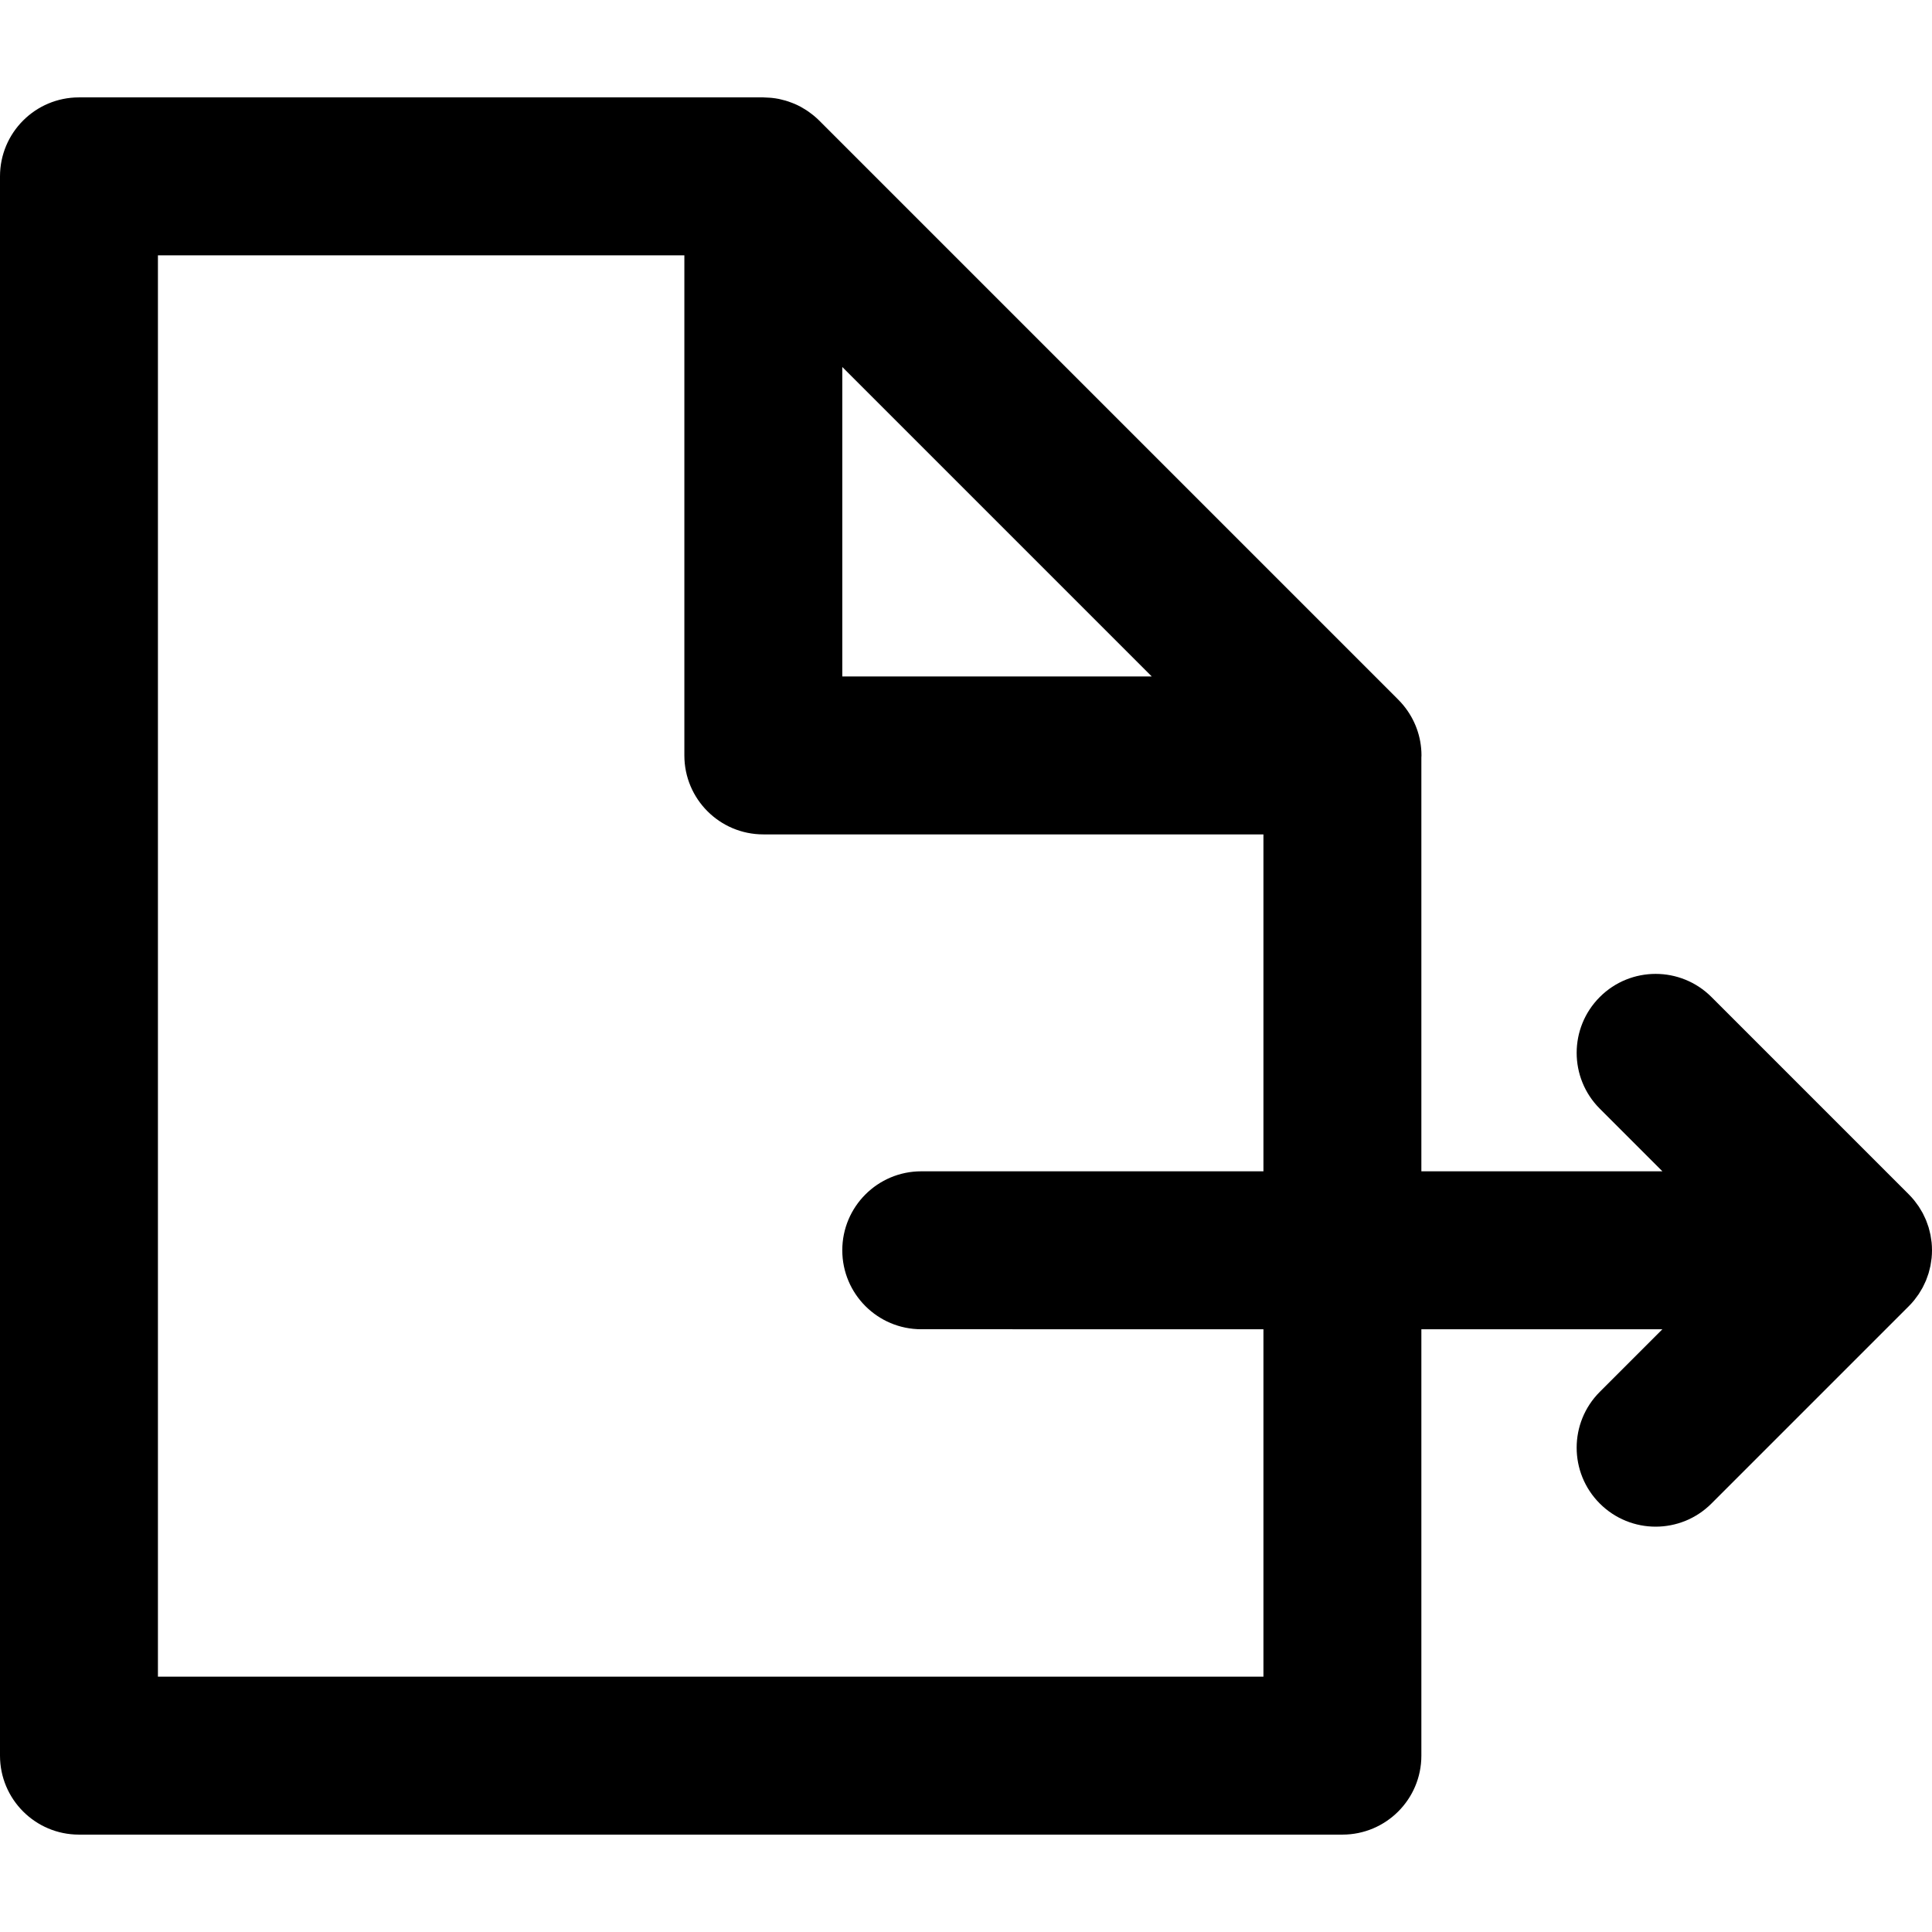
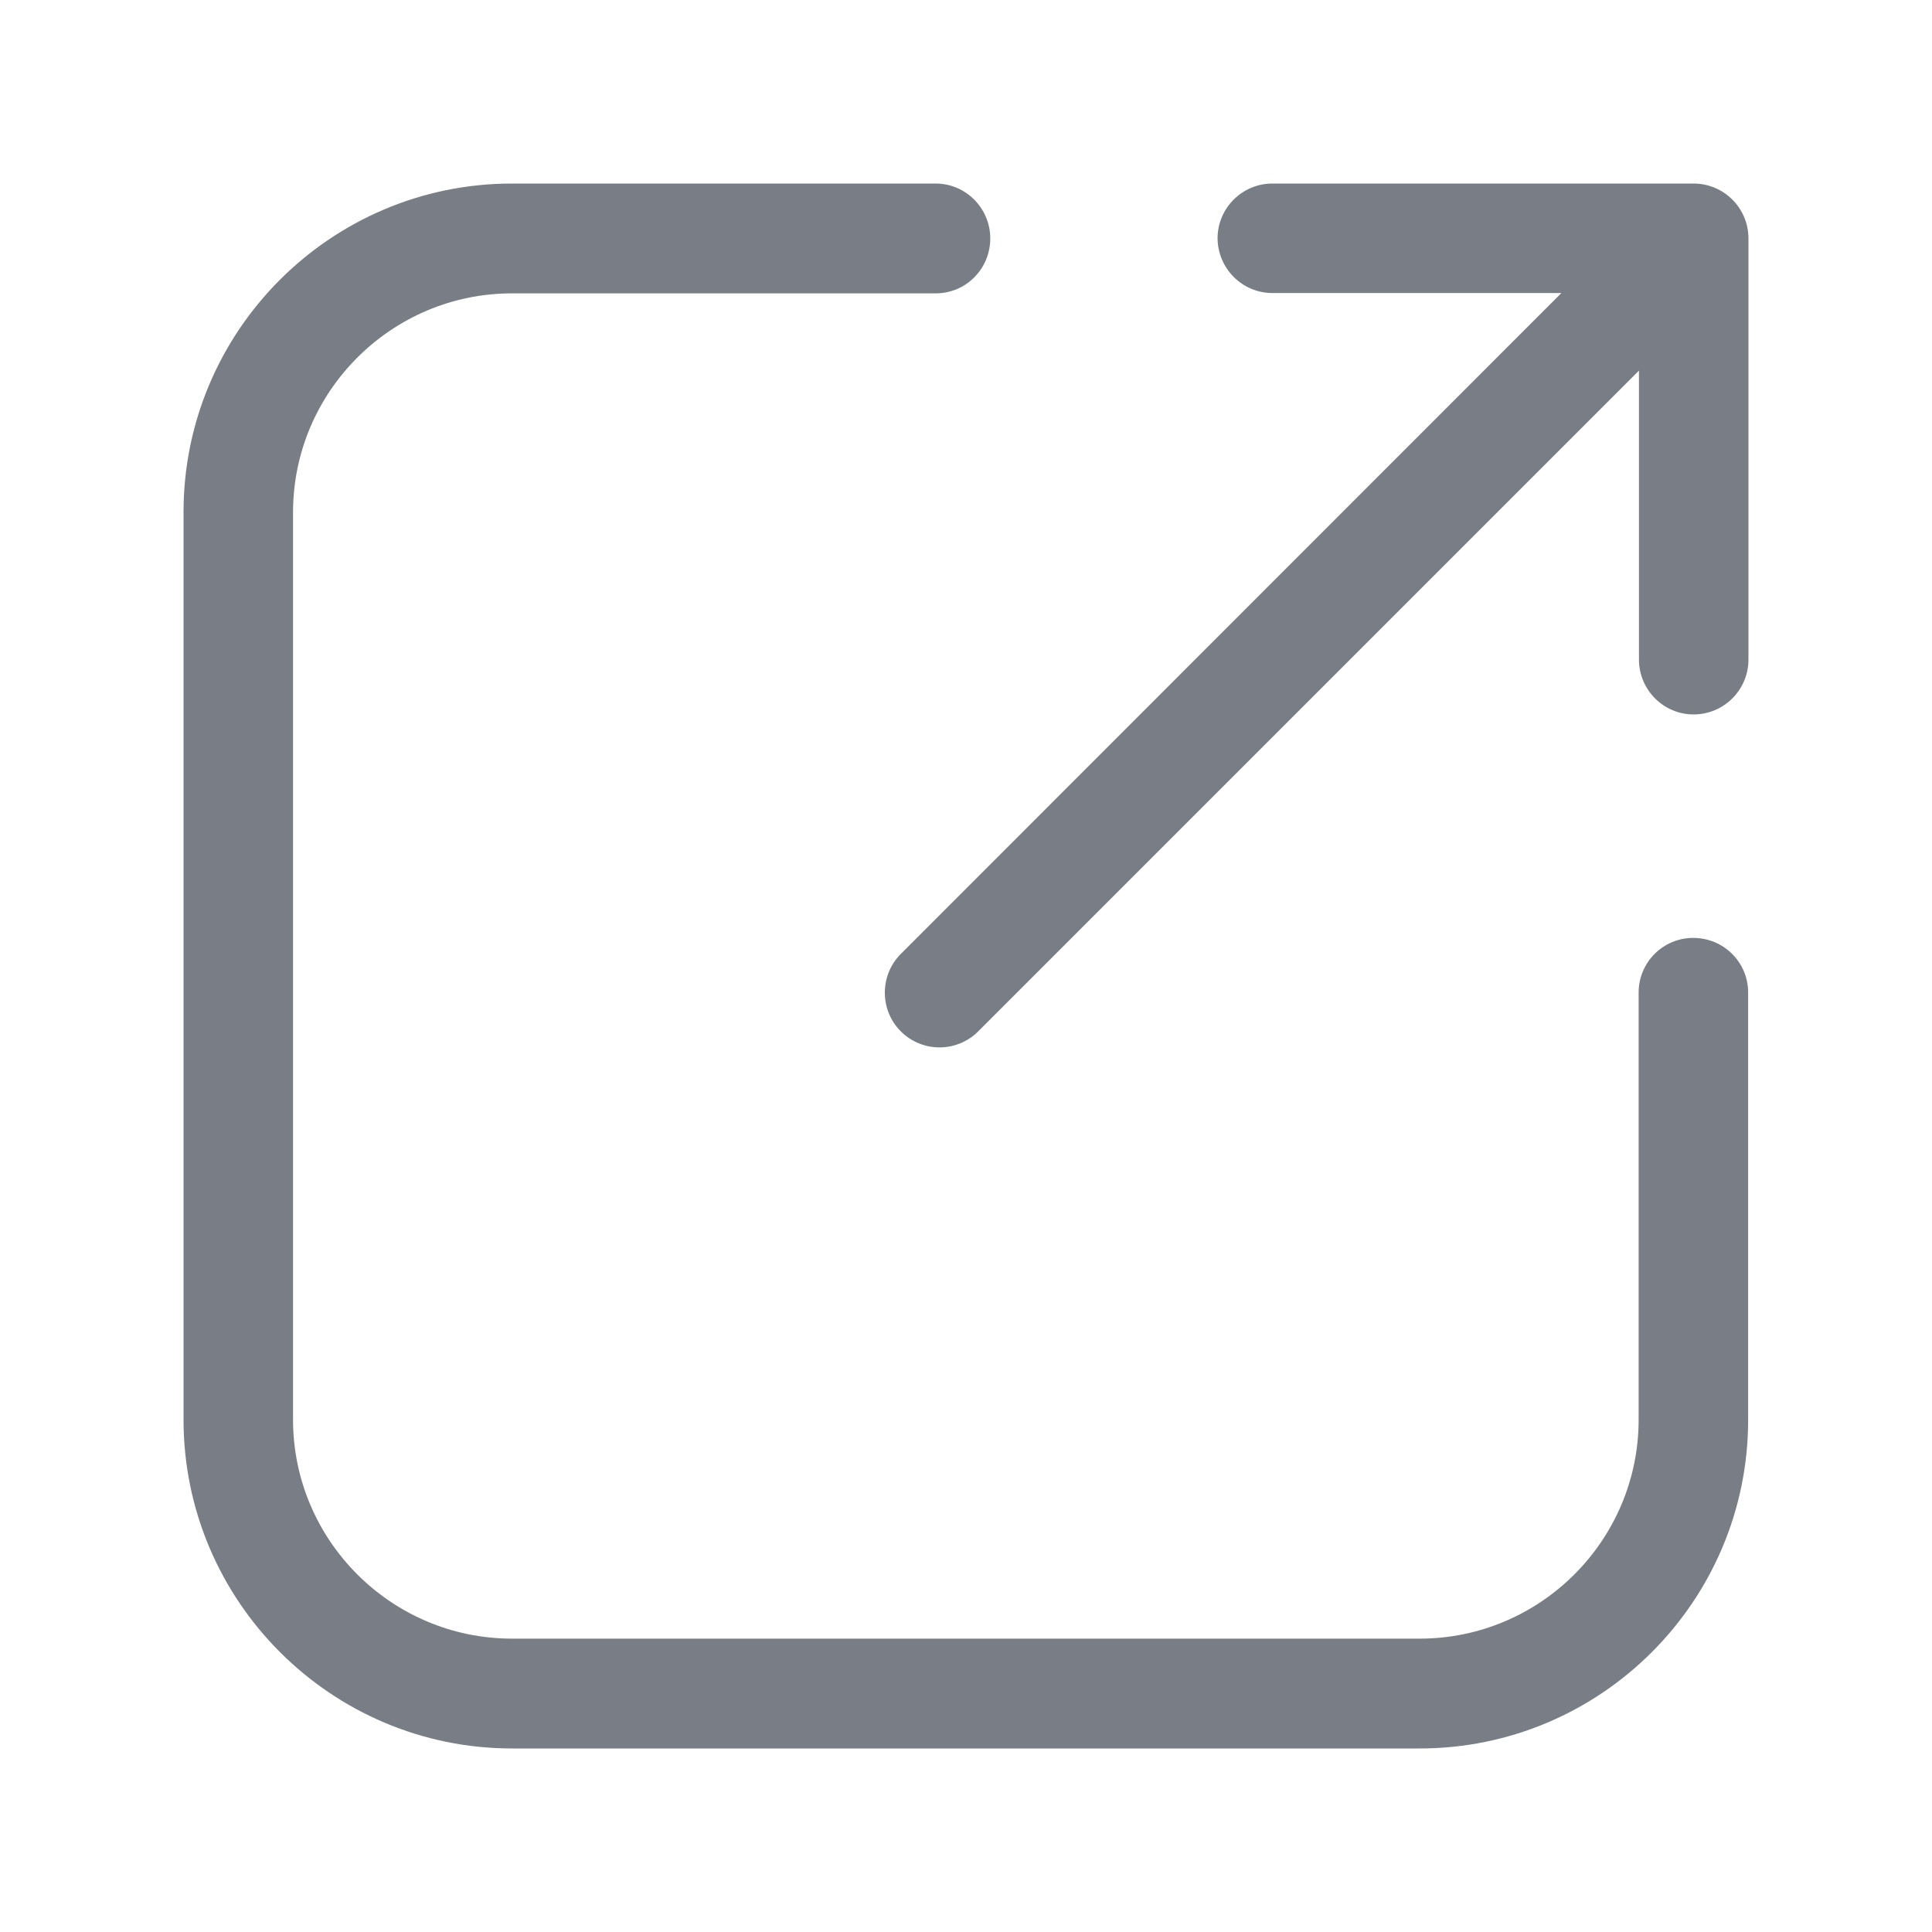
- <svg xmlns="http://www.w3.org/2000/svg" version="1.1" id="Layer_1" x="0px" y="0px" viewBox="0 0 366.999 366.999" style="enable-background:new 0 0 366.999 366.999;" xml:space="preserve">
-   <path id="XMLID_223_" d="M363.598,247.01c0.146-0.177,0.272-0.365,0.409-0.547c0.157-0.209,0.319-0.414,0.464-0.632  c0.145-0.216,0.27-0.441,0.402-0.662c0.118-0.198,0.243-0.392,0.352-0.596c0.121-0.225,0.223-0.458,0.332-0.688  c0.101-0.213,0.207-0.423,0.298-0.643c0.092-0.223,0.167-0.451,0.248-0.678c0.085-0.235,0.175-0.467,0.248-0.708  c0.068-0.226,0.118-0.454,0.176-0.683c0.062-0.246,0.131-0.49,0.181-0.741c0.052-0.261,0.082-0.524,0.12-0.788  c0.032-0.221,0.074-0.439,0.096-0.664c0.048-0.485,0.073-0.973,0.074-1.46c0-0.007,0.001-0.013,0.001-0.02  c0-0.008-0.001-0.017-0.001-0.025c0-0.486-0.025-0.971-0.073-1.455c-0.022-0.225-0.064-0.442-0.096-0.664  c-0.038-0.263-0.068-0.526-0.12-0.787c-0.05-0.253-0.12-0.499-0.182-0.747c-0.057-0.226-0.107-0.453-0.174-0.677  c-0.073-0.242-0.164-0.476-0.25-0.713c-0.081-0.225-0.155-0.452-0.246-0.673c-0.092-0.221-0.199-0.432-0.3-0.647  c-0.108-0.229-0.209-0.459-0.329-0.683c-0.11-0.206-0.236-0.401-0.355-0.6c-0.131-0.221-0.256-0.443-0.4-0.658  c-0.147-0.219-0.31-0.424-0.467-0.635c-0.136-0.182-0.262-0.368-0.407-0.544c-0.299-0.365-0.616-0.714-0.948-1.049  c-0.016-0.016-0.029-0.034-0.045-0.05l-37.499-37.501c-5.857-5.857-15.355-5.858-21.213-0.001c-5.858,5.858-5.858,15.355,0,21.213  l11.894,11.895L270,222.501v-78.605c0.003-0.133,0.02-0.263,0.02-0.396c0-3.606-1.287-6.903-3.407-9.49  c-0.021-0.026-0.042-0.053-0.064-0.079c-0.276-0.332-0.567-0.65-0.871-0.958c-0.043-0.044-0.087-0.089-0.131-0.133  c-0.132-0.131-0.255-0.272-0.393-0.398L155.609,22.896c-0.005-0.004-0.01-0.009-0.015-0.014c-0.307-0.306-0.627-0.593-0.955-0.868  c-0.104-0.087-0.212-0.169-0.318-0.253c-0.24-0.19-0.483-0.374-0.733-0.548c-0.125-0.088-0.251-0.174-0.379-0.258  c-0.263-0.172-0.53-0.333-0.802-0.487c-0.112-0.063-0.22-0.132-0.334-0.193c-0.363-0.194-0.733-0.372-1.109-0.534  c-0.154-0.067-0.311-0.124-0.467-0.186c-0.25-0.099-0.501-0.192-0.756-0.277c-0.175-0.058-0.35-0.114-0.527-0.166  c-0.289-0.084-0.581-0.158-0.875-0.225c-0.131-0.029-0.259-0.066-0.392-0.093c-0.42-0.084-0.844-0.146-1.27-0.193  c-0.13-0.015-0.262-0.023-0.393-0.035c-0.353-0.031-0.706-0.048-1.06-0.054C145.148,18.51,145.076,18.5,145,18.5H15  c-8.284,0-15,6.716-15,15v300c0,8.284,6.716,15,15,15h240c8.284,0,15-6.716,15-15v-80.999l45.786,0.001l-11.893,11.893  c-5.858,5.858-5.858,15.355,0,21.213c2.929,2.929,6.768,4.394,10.606,4.394s7.678-1.464,10.606-4.394l37.499-37.499  c0.008-0.008,0.014-0.016,0.021-0.023C362.968,247.742,363.292,247.383,363.598,247.01z M160,69.713l58.787,58.787H160V69.713z   M240,318.5H30v-270h100v95c0,8.284,6.716,15,15,15h95v64.001l-65.001-0.001c-8.284,0-15,6.716-15,15c0,8.284,6.716,15,15,15  L240,252.501V318.5z" />
-   <g>
+ <svg xmlns="http://www.w3.org/2000/svg" version="1.1" width="512" height="512" x="0" y="0" viewBox="0 0 490.2 490.2" style="user-select: auto;" xml:space="preserve" class="">
+   <g transform="matrix(0.81,0,0,0.81,46.569,46.569)" style="user-select: auto;">
+     <g style="user-select: auto;">
+       <g style="user-select: auto;">
+         <g style="user-select: auto;">
+           <path d="M341.1,34.3h90.5l-206.9,207c-6.7,6.7-6.7,17.6,0,24.3c3.3,3.3,7.7,5,12.1,5s8.8-1.7,12.1-5l207-207v90.5     c0,9.5,7.7,17.2,17.1,17.2c9.5,0,17.2-7.7,17.2-17.2V17.2C490.2,7.7,482.5,0,473,0H341.1c-9.5,0-17.2,7.7-17.2,17.2     C324,26.6,331.6,34.3,341.1,34.3z" fill="#787d86" data-original="#000000" style="user-select: auto;" class="" />
+           <path d="M102.9,490.2h284.3c56.8,0,102.9-46.2,102.9-102.9V253.4c0-9.5-7.7-17.1-17.2-17.1s-17.1,7.7-17.1,17.1v133.8     c0,37.8-30.8,68.6-68.6,68.6H102.9c-37.8,0-68.6-30.8-68.6-68.6V161.4V103c0-37.8,30.8-68.6,68.6-68.6h132.7     c9.5,0,17.1-7.7,17.1-17.2S245,0,235.6,0H102.9C46.1,0,0,46.2,0,102.9v58.4v225.9C0,444,46.2,490.2,102.9,490.2z" fill="#787d86" data-original="#000000" style="user-select: auto;" class="" />
+         </g>
+       </g>
+       <g style="user-select: auto;">
+ 	</g>
+       <g style="user-select: auto;">
+ 	</g>
+       <g style="user-select: auto;">
+ 	</g>
+       <g style="user-select: auto;">
+ 	</g>
+       <g style="user-select: auto;">
+ 	</g>
+       <g style="user-select: auto;">
+ 	</g>
+       <g style="user-select: auto;">
+ 	</g>
+       <g style="user-select: auto;">
+ 	</g>
+       <g style="user-select: auto;">
+ 	</g>
+       <g style="user-select: auto;">
+ 	</g>
+       <g style="user-select: auto;">
+ 	</g>
+       <g style="user-select: auto;">
+ 	</g>
+       <g style="user-select: auto;">
+ 	</g>
+       <g style="user-select: auto;">
+ 	</g>
+       <g style="user-select: auto;">
+ 	</g>
+     </g>
+     <g style="user-select: auto;">
</g>
-   <g>
+     <g style="user-select: auto;">
</g>
-   <g>
+     <g style="user-select: auto;">
</g>
-   <g>
+     <g style="user-select: auto;">
</g>
-   <g>
+     <g style="user-select: auto;">
</g>
-   <g>
+     <g style="user-select: auto;">
</g>
-   <g>
+     <g style="user-select: auto;">
</g>
-   <g>
+     <g style="user-select: auto;">
</g>
-   <g>
+     <g style="user-select: auto;">
</g>
-   <g>
+     <g style="user-select: auto;">
</g>
-   <g>
+     <g style="user-select: auto;">
</g>
-   <g>
+     <g style="user-select: auto;">
</g>
-   <g>
+     <g style="user-select: auto;">
</g>
-   <g>
+     <g style="user-select: auto;">
</g>
-   <g>
+     <g style="user-select: auto;">
</g>
+   </g>
</svg>
